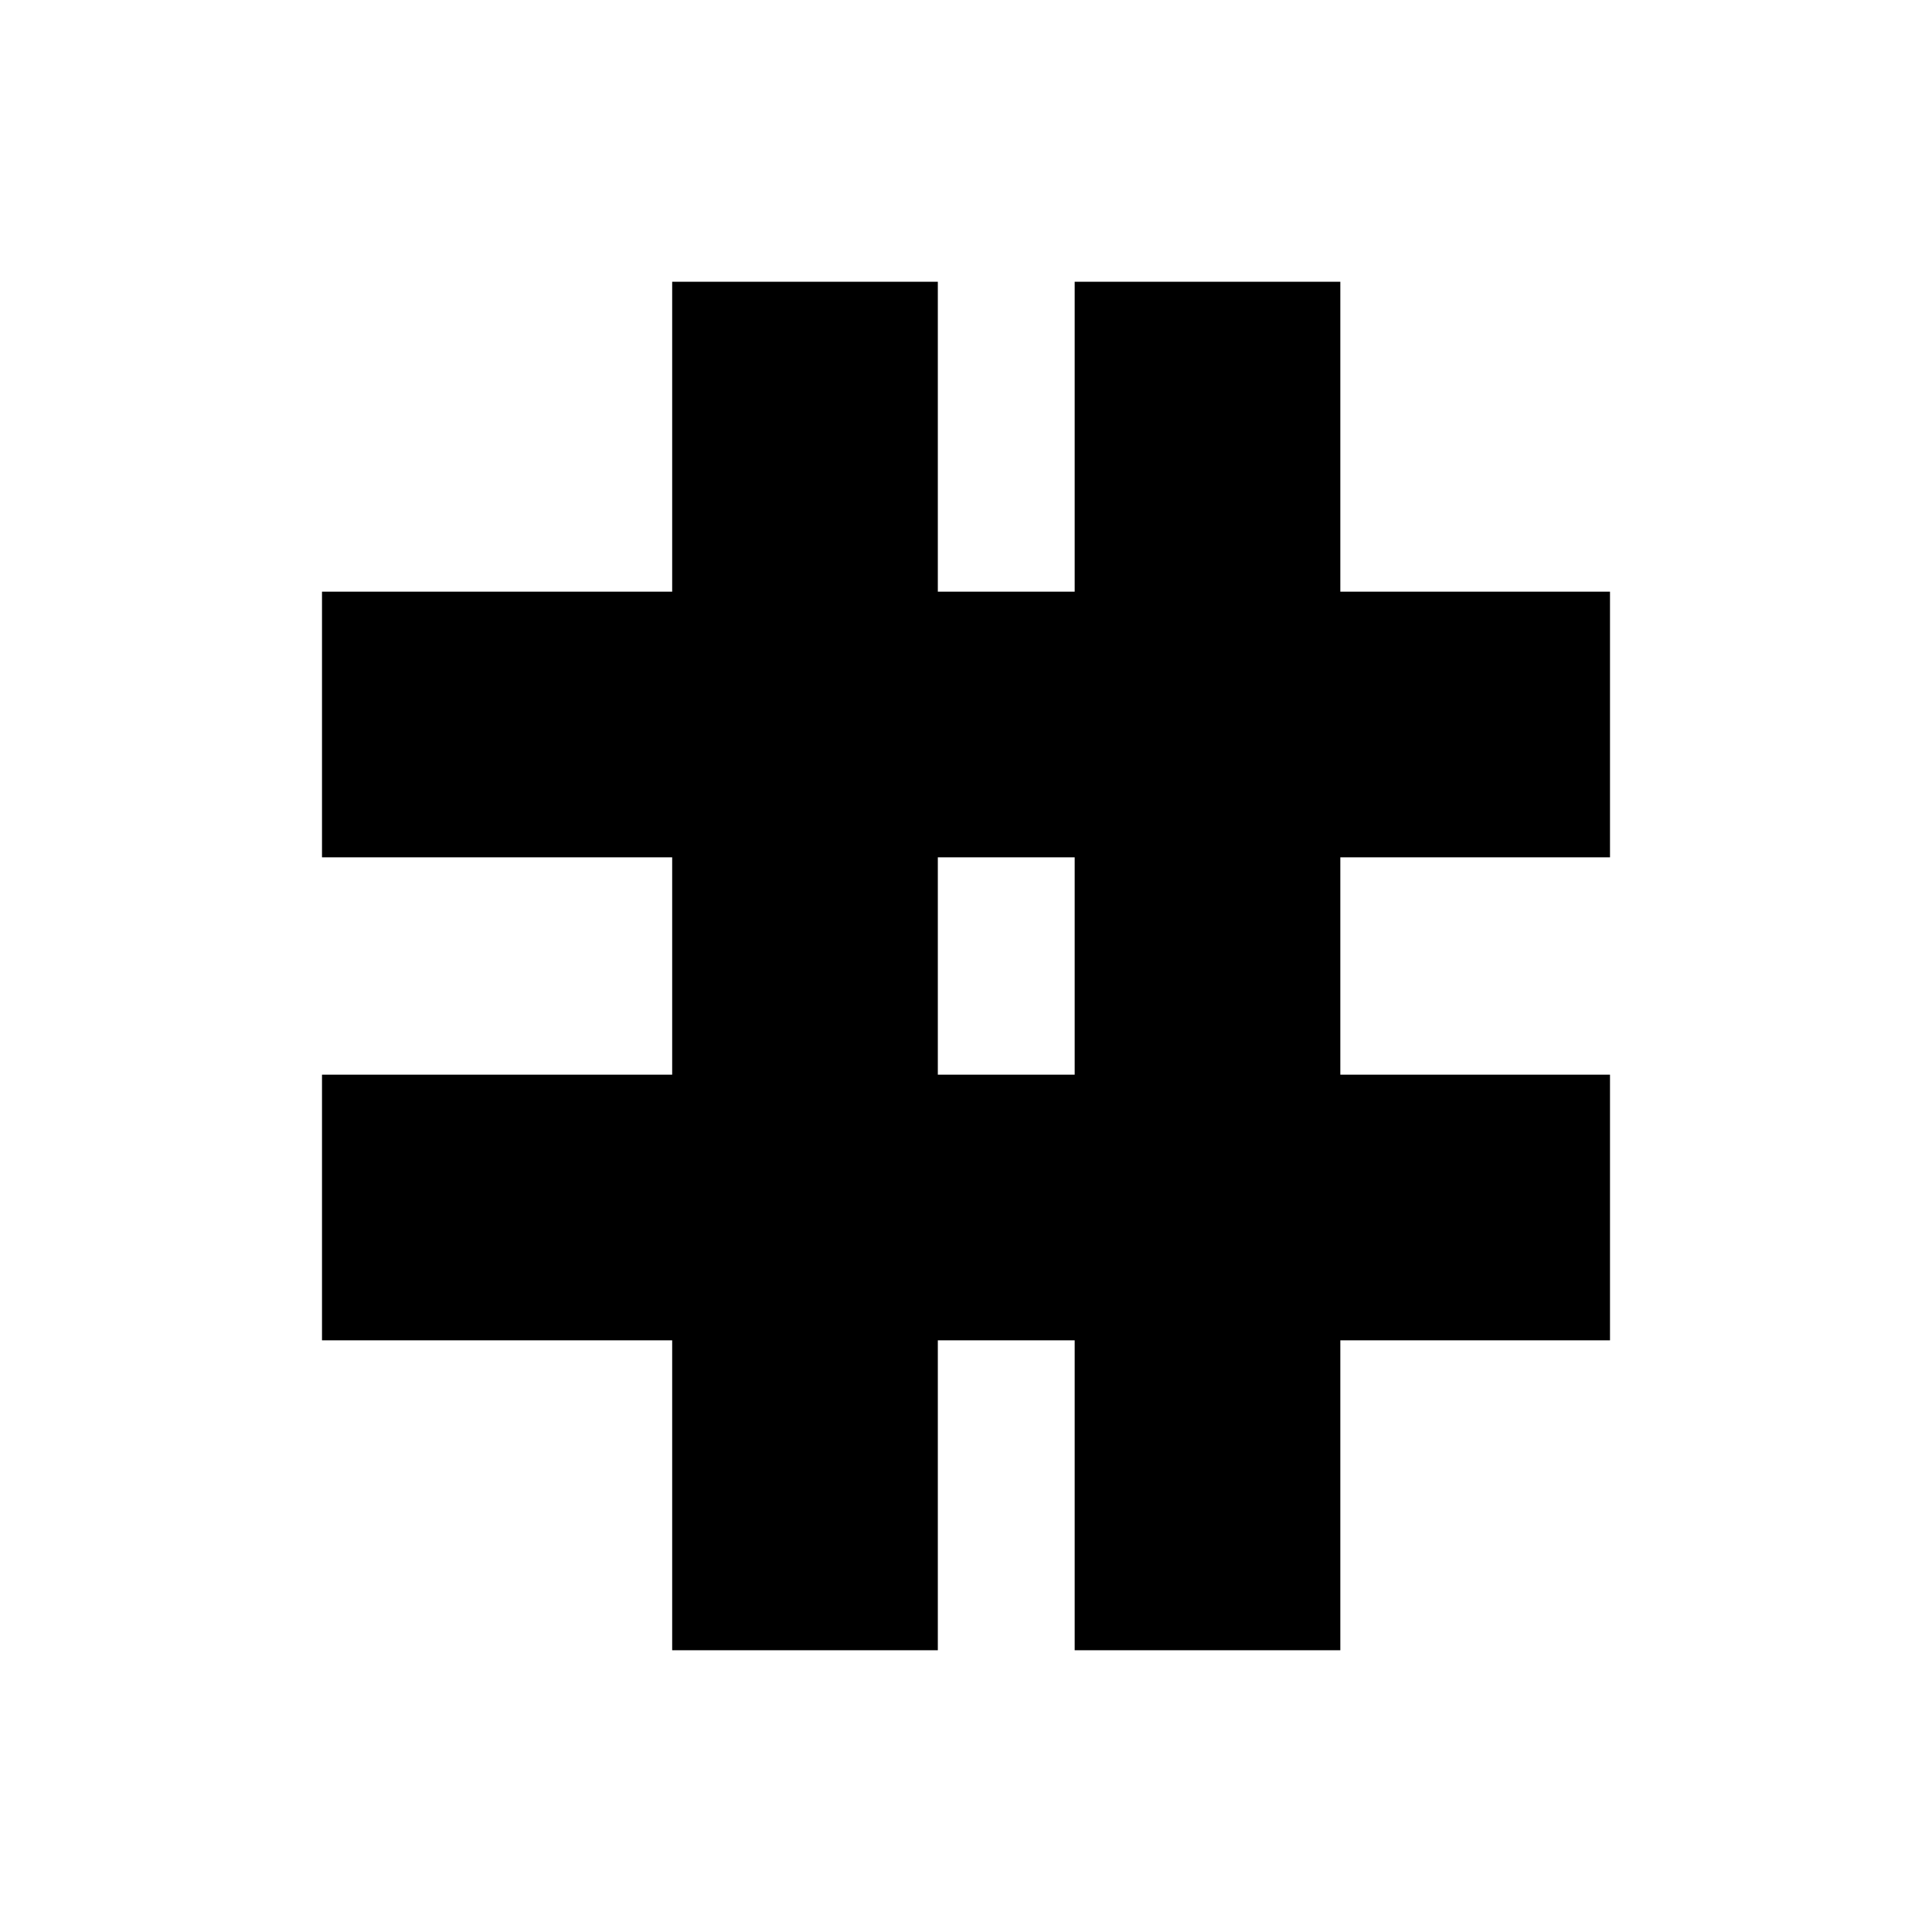
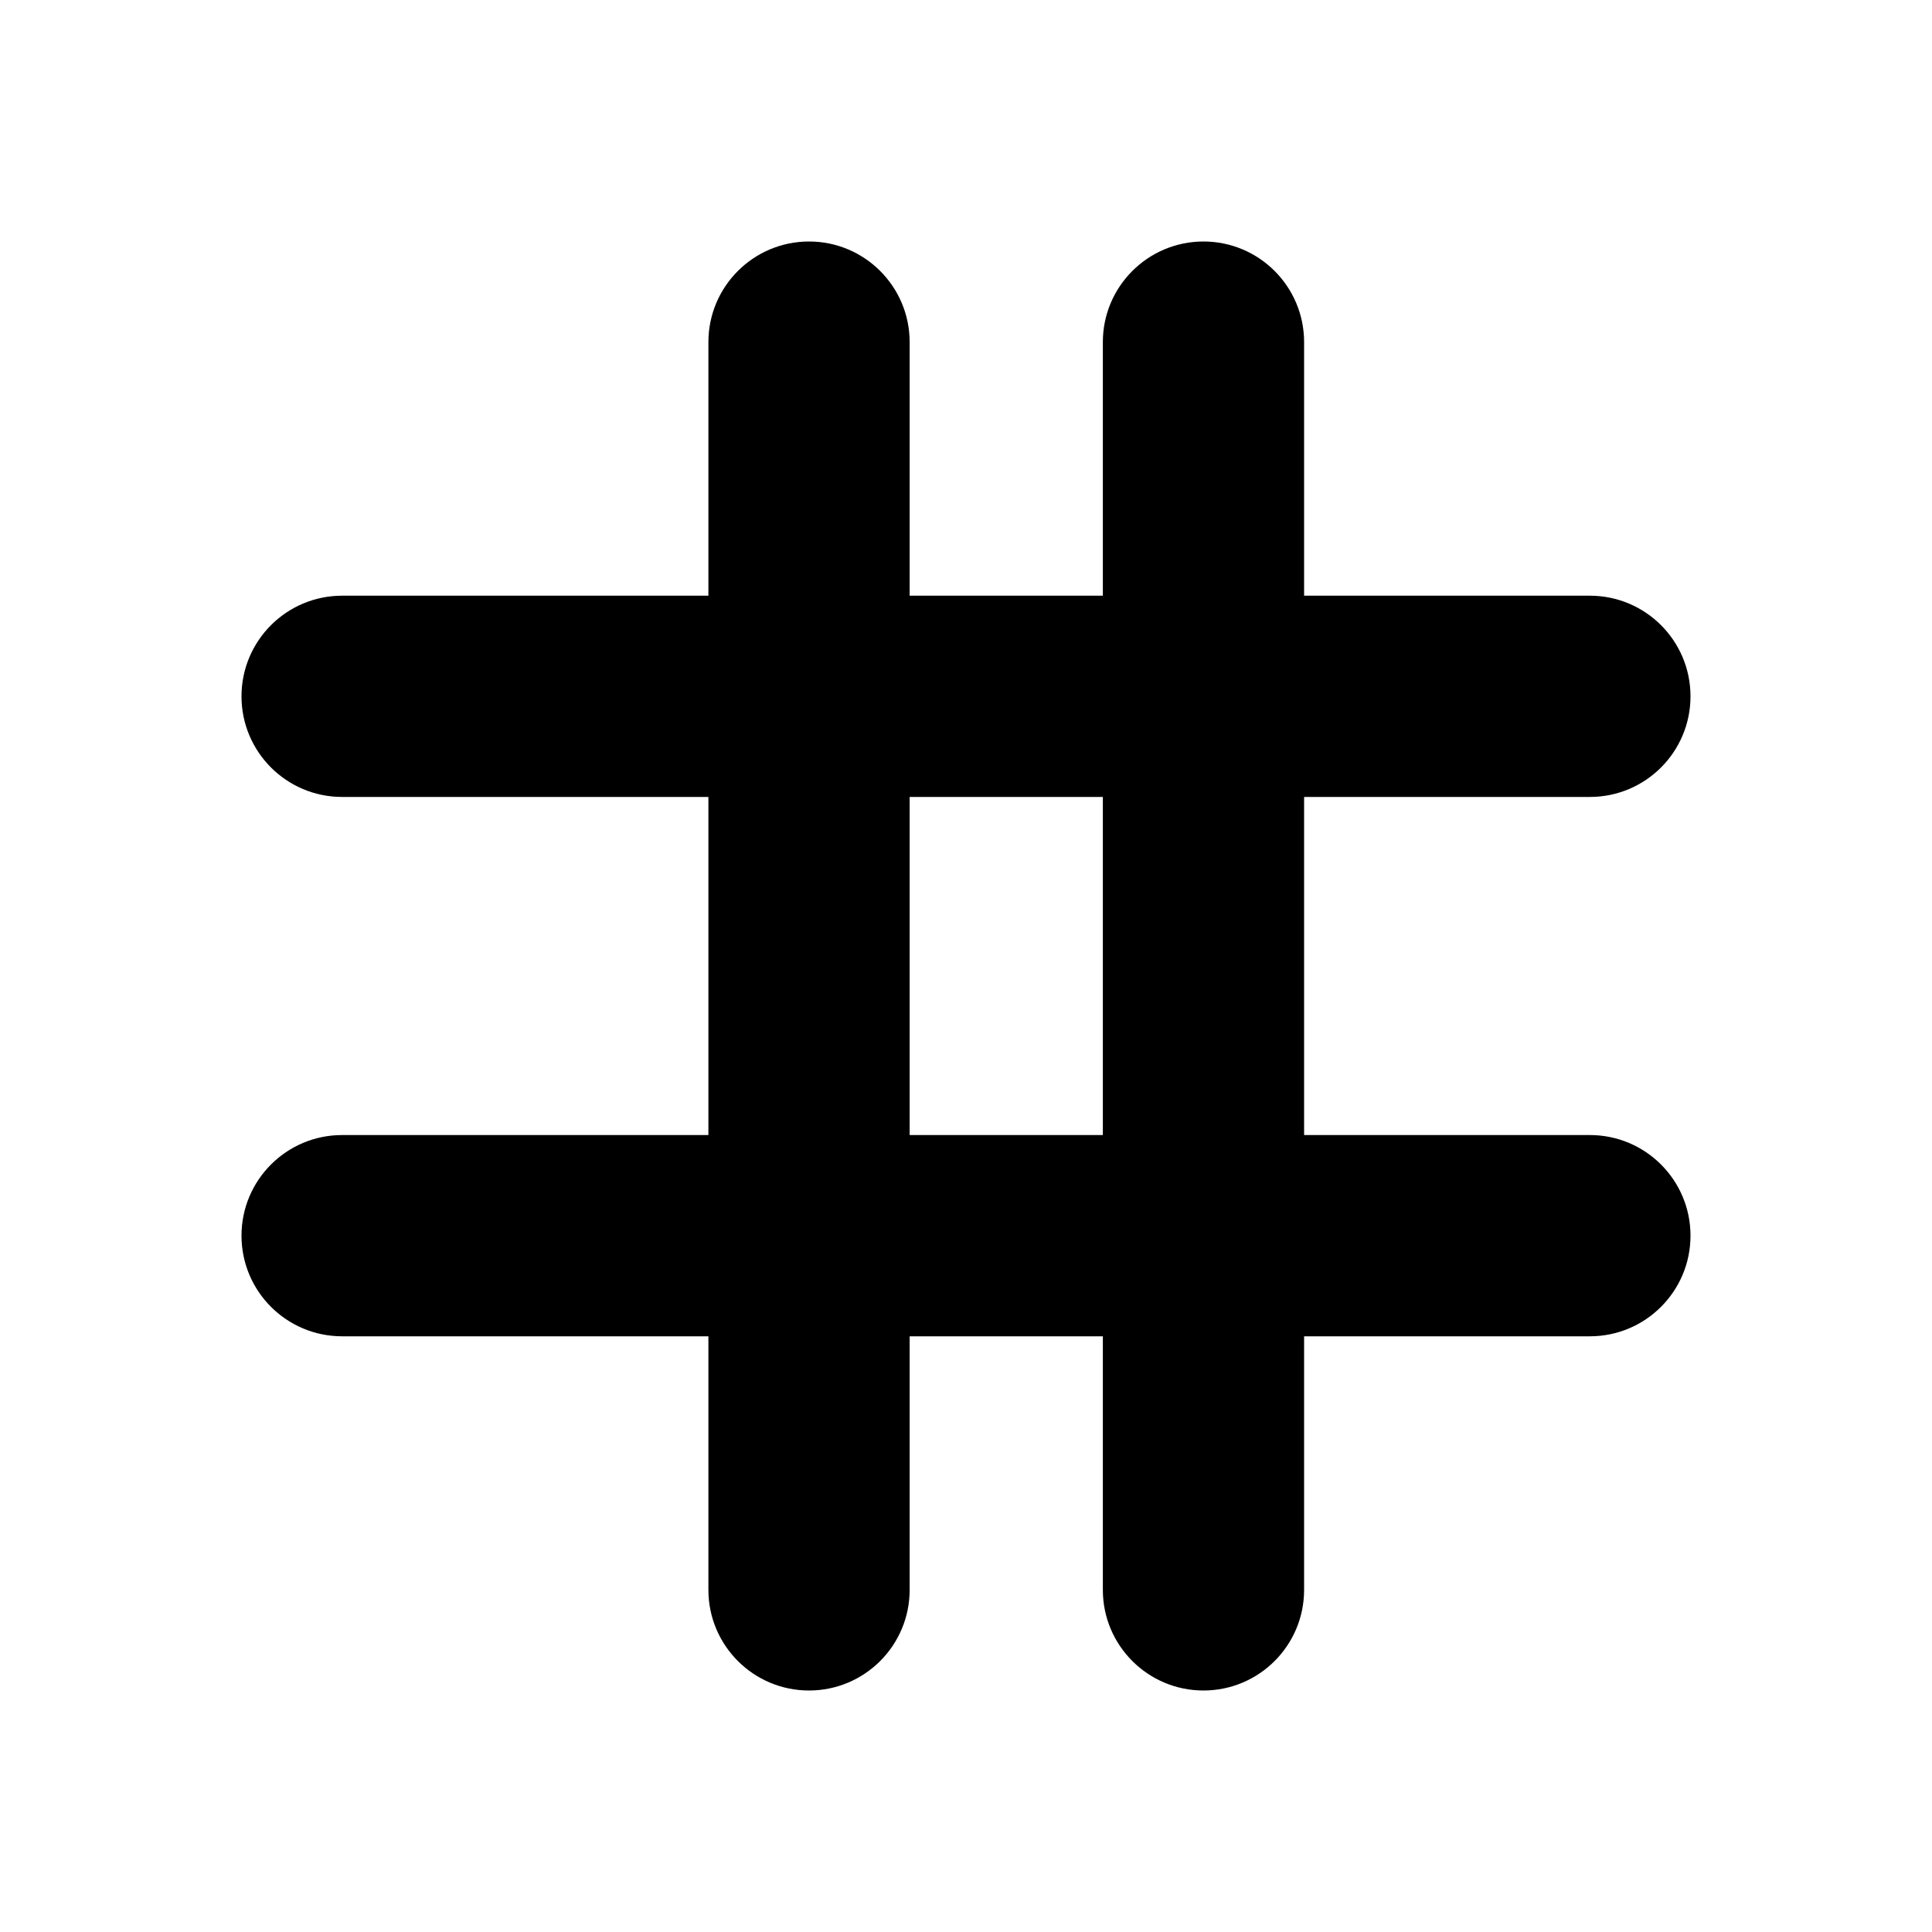
<svg xmlns="http://www.w3.org/2000/svg" width="24" height="24" viewBox="0 0 24 24" fill="currentColor" stroke="none">
-   <path d="M4 9h16M4 15h16M10 3.5v17M15 3.5v17" stroke="currentColor" stroke-width="3.3" fill="none" />
+   <rect x="8.8" y="3" width="2.5" height="18" rx="1.25" />
+   <rect x="13.7" y="3" width="2.5" height="18" rx="1.25" />
+   <rect x="3" y="7.4" width="18" height="2.5" rx="1.25" />
+   <rect x="3" y="14.1" width="18" height="2.5" rx="1.25" />
</svg>
